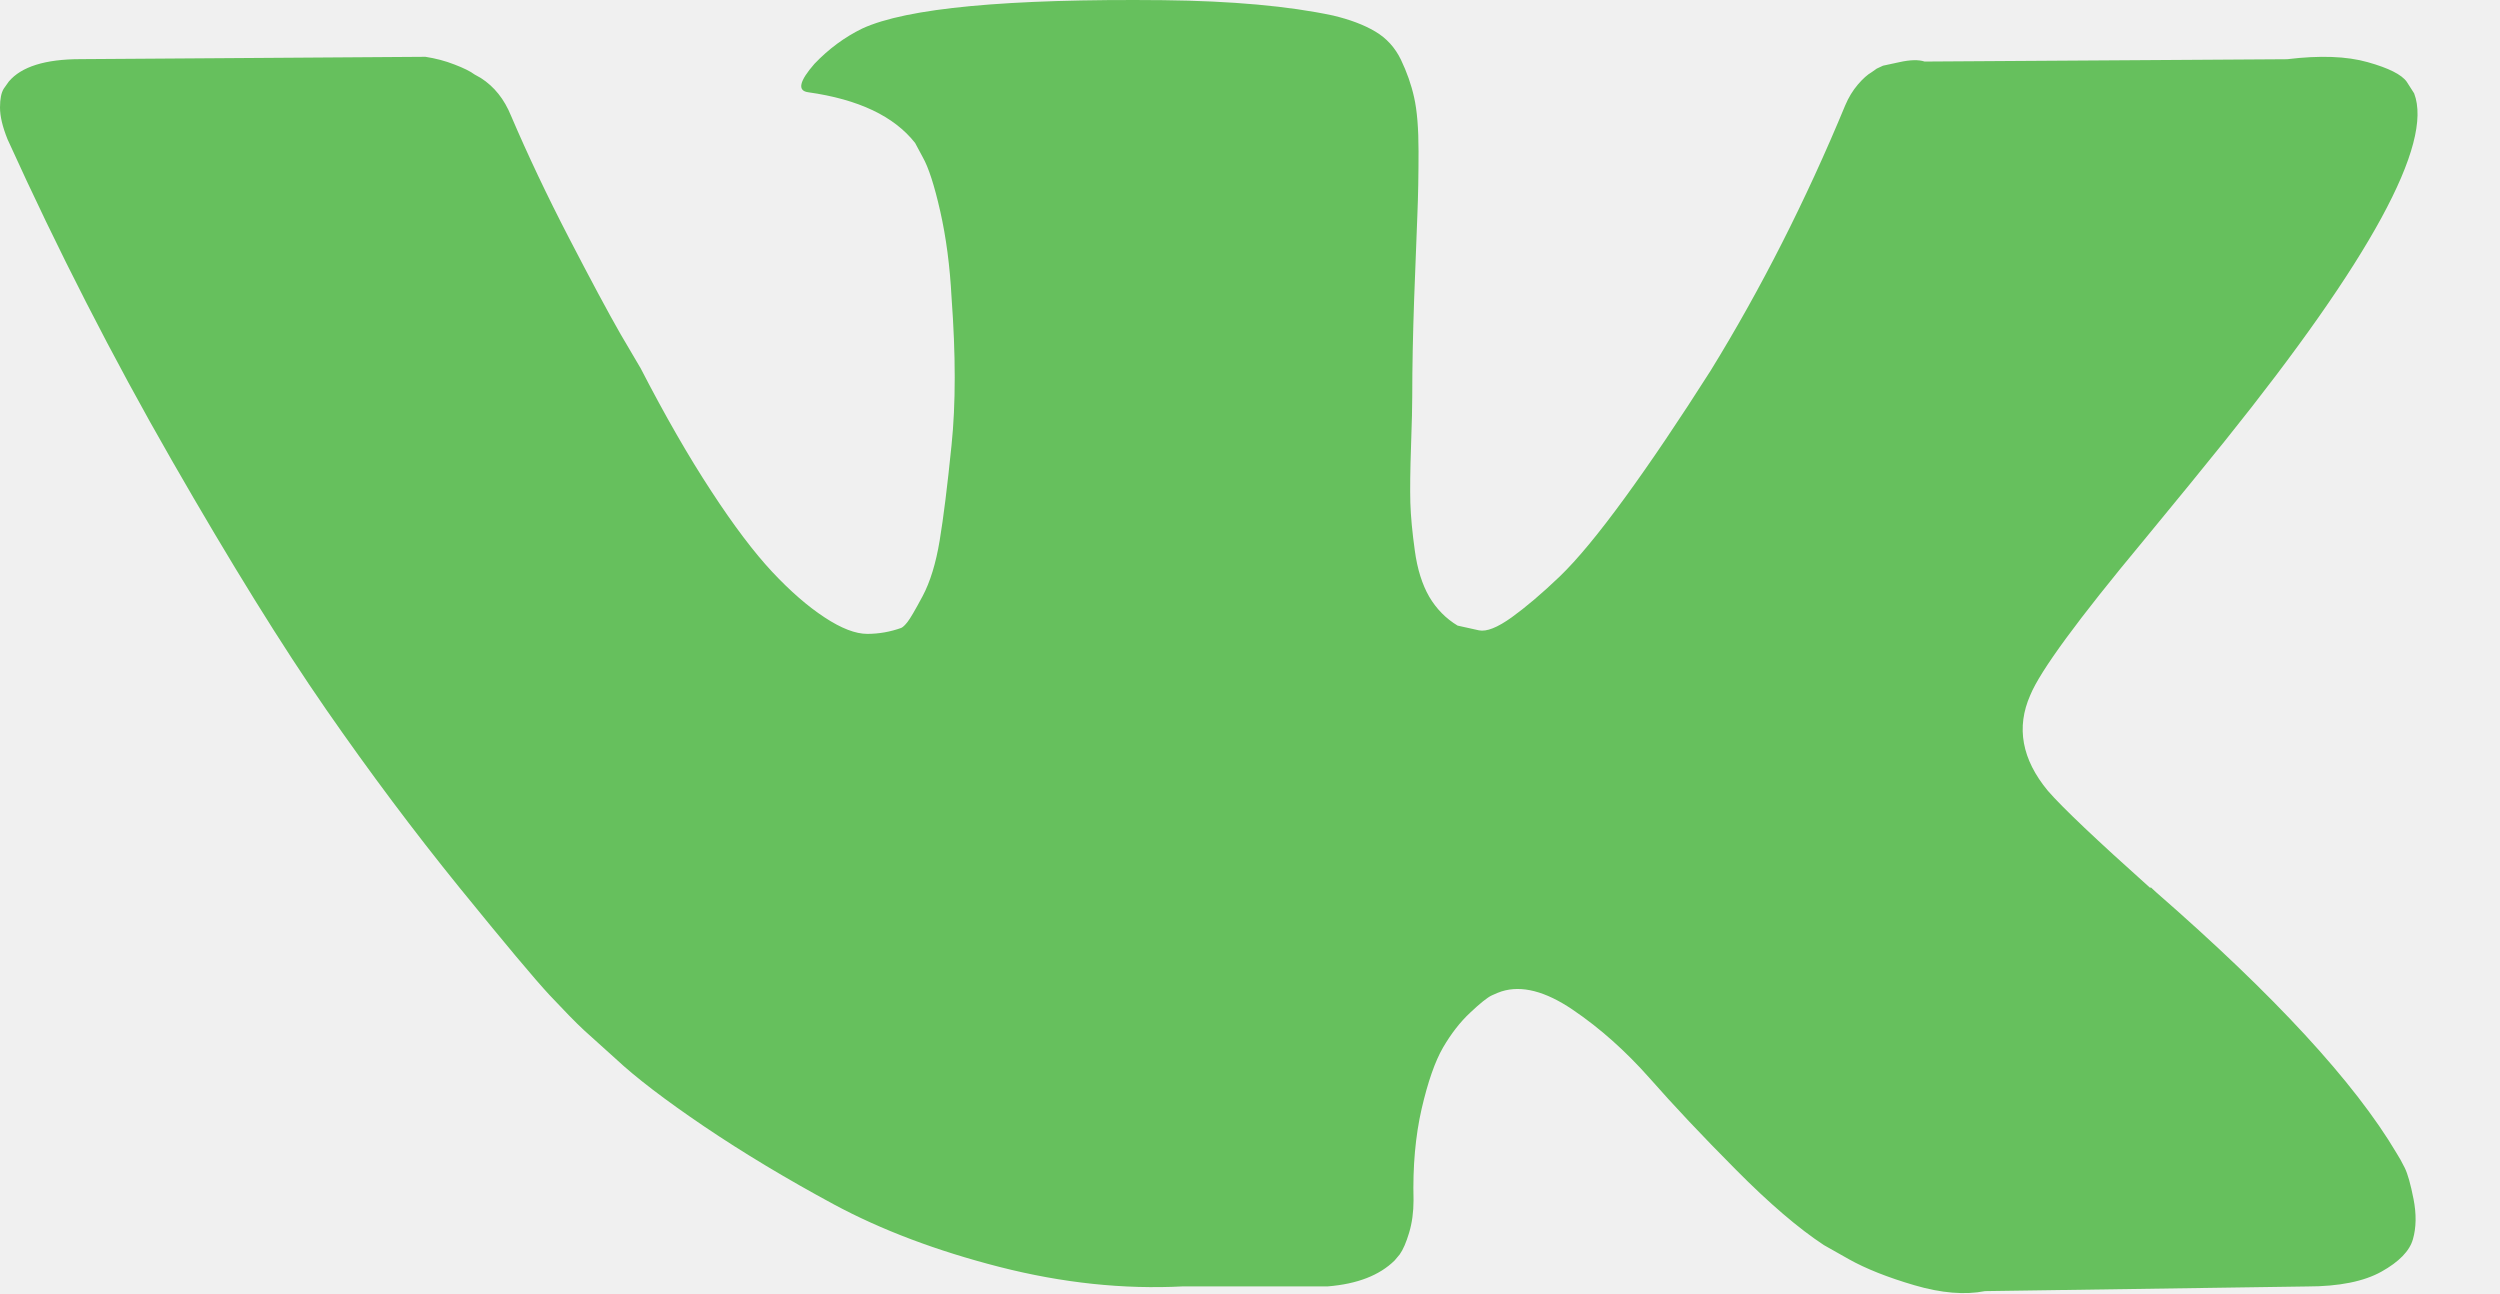
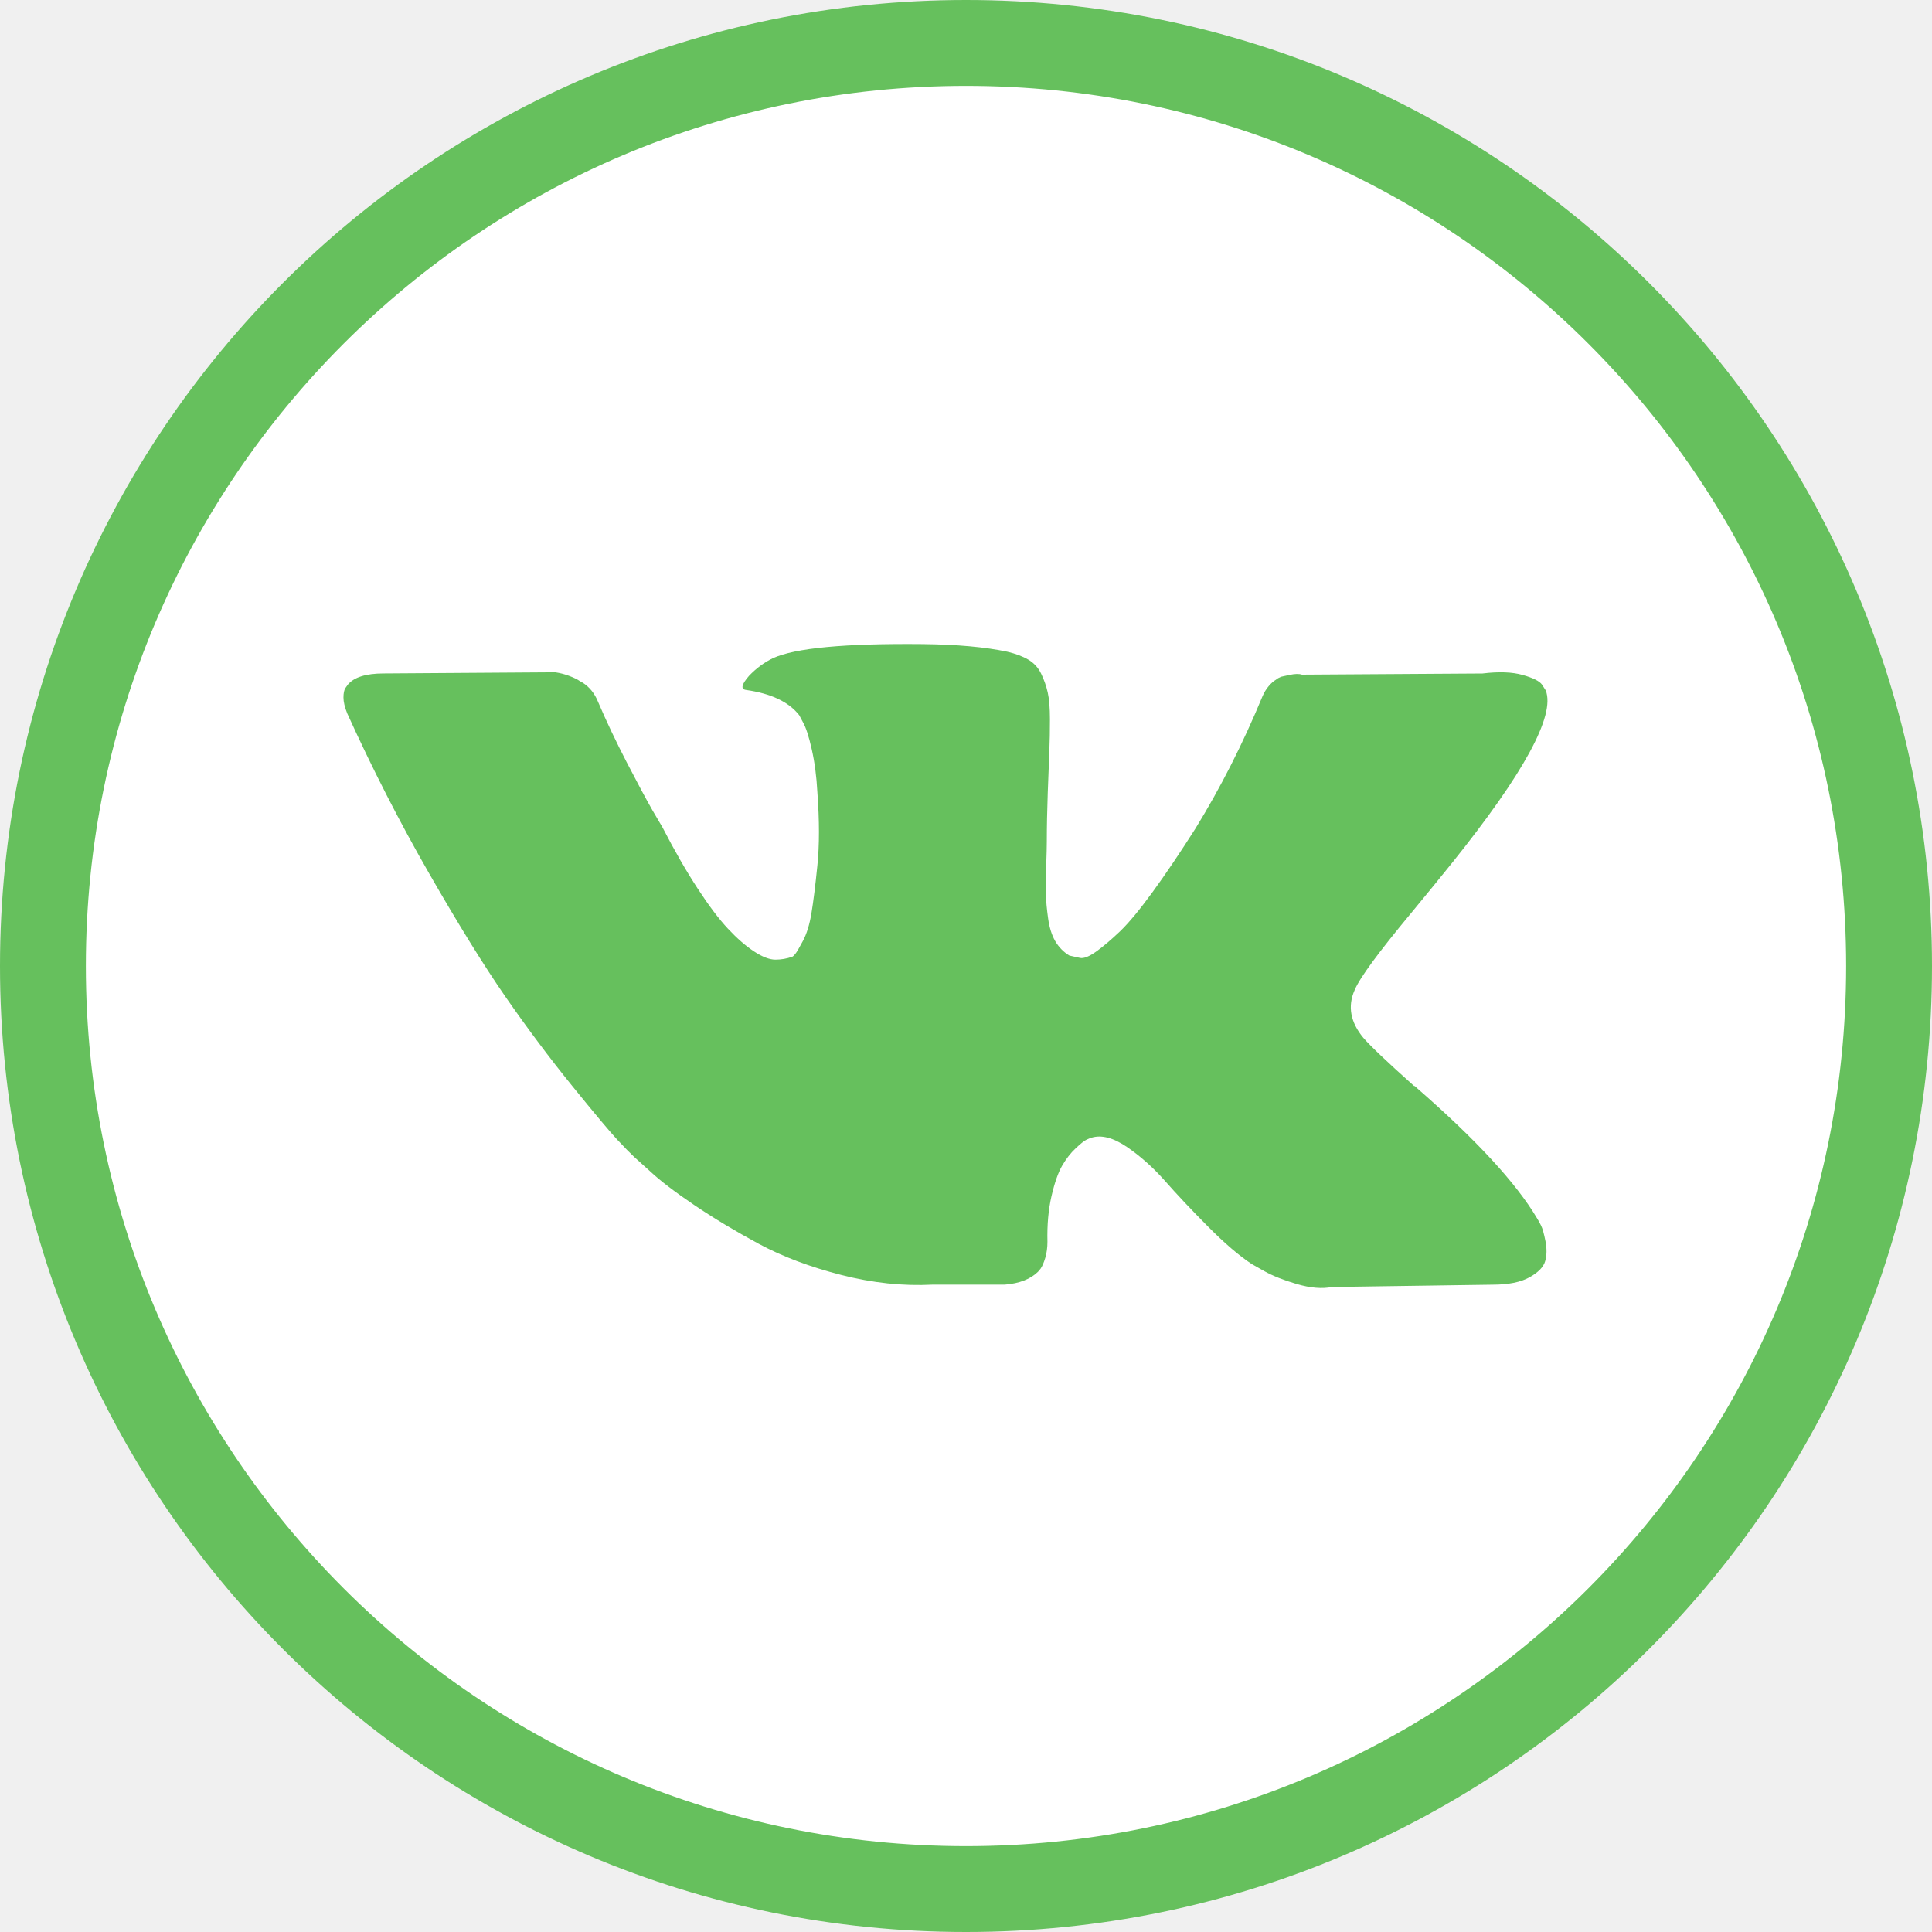
- <svg xmlns="http://www.w3.org/2000/svg" width="29" height="15" viewBox="0 0 29 15" fill="none">
-   <path d="M27.895 13.547C27.861 13.478 27.829 13.421 27.8 13.376C27.313 12.554 26.383 11.546 25.011 10.35L24.982 10.323L24.967 10.309L24.953 10.296H24.938C24.315 9.739 23.921 9.365 23.755 9.173C23.453 8.808 23.386 8.438 23.551 8.064C23.667 7.781 24.106 7.184 24.865 6.271C25.264 5.787 25.58 5.4 25.814 5.108C27.498 3.009 28.228 1.667 28.004 1.083L27.917 0.947C27.858 0.865 27.708 0.789 27.465 0.721C27.221 0.652 26.91 0.641 26.53 0.687L22.325 0.714C22.257 0.691 22.16 0.693 22.033 0.721C21.906 0.748 21.843 0.762 21.843 0.762L21.77 0.796L21.712 0.837C21.663 0.865 21.609 0.913 21.551 0.981C21.493 1.049 21.444 1.129 21.405 1.221C20.948 2.325 20.427 3.351 19.843 4.3C19.483 4.866 19.152 5.357 18.85 5.772C18.548 6.187 18.295 6.493 18.091 6.689C17.886 6.885 17.701 7.042 17.536 7.161C17.37 7.28 17.244 7.33 17.156 7.312C17.069 7.293 16.986 7.275 16.908 7.257C16.772 7.175 16.662 7.063 16.579 6.922C16.497 6.78 16.441 6.602 16.412 6.388C16.382 6.173 16.365 5.989 16.36 5.833C16.356 5.678 16.358 5.459 16.368 5.176C16.378 4.893 16.382 4.702 16.382 4.601C16.382 4.254 16.39 3.878 16.404 3.472C16.419 3.066 16.431 2.744 16.441 2.507C16.451 2.27 16.455 2.019 16.455 1.754C16.455 1.489 16.438 1.282 16.404 1.131C16.371 0.981 16.319 0.835 16.251 0.693C16.183 0.552 16.083 0.442 15.952 0.365C15.82 0.287 15.657 0.226 15.463 0.18C14.947 0.07 14.29 0.011 13.492 0.002C11.681 -0.016 10.518 0.093 10.002 0.331C9.797 0.431 9.612 0.568 9.447 0.741C9.272 0.942 9.247 1.052 9.374 1.07C9.958 1.152 10.371 1.348 10.615 1.658L10.703 1.822C10.771 1.941 10.839 2.151 10.907 2.452C10.975 2.753 11.019 3.086 11.038 3.451C11.087 4.117 11.087 4.688 11.038 5.162C10.99 5.637 10.944 6.006 10.9 6.271C10.856 6.536 10.79 6.75 10.703 6.914C10.615 7.079 10.556 7.179 10.527 7.215C10.498 7.252 10.474 7.275 10.454 7.284C10.328 7.329 10.196 7.353 10.06 7.353C9.924 7.353 9.758 7.289 9.564 7.161C9.369 7.033 9.167 6.857 8.958 6.634C8.749 6.41 8.512 6.098 8.25 5.696C7.987 5.295 7.714 4.82 7.432 4.273L7.198 3.875C7.052 3.62 6.853 3.248 6.6 2.76C6.347 2.272 6.123 1.799 5.928 1.343C5.85 1.151 5.734 1.005 5.578 0.905L5.505 0.864C5.456 0.827 5.378 0.789 5.271 0.748C5.164 0.706 5.052 0.677 4.935 0.659L0.935 0.686C0.526 0.686 0.248 0.773 0.102 0.946L0.044 1.028C0.015 1.074 0 1.147 0 1.247C0 1.348 0.029 1.471 0.088 1.617C0.672 2.904 1.307 4.145 1.993 5.34C2.679 6.536 3.276 7.498 3.782 8.228C4.288 8.958 4.804 9.647 5.329 10.295C5.855 10.943 6.203 11.358 6.373 11.541C6.544 11.723 6.677 11.86 6.775 11.951L7.14 12.28C7.374 12.499 7.717 12.761 8.169 13.067C8.622 13.373 9.123 13.674 9.673 13.971C10.223 14.267 10.863 14.509 11.593 14.696C12.323 14.883 13.034 14.958 13.725 14.922H15.404C15.745 14.894 16.003 14.794 16.178 14.621L16.236 14.552C16.275 14.498 16.312 14.413 16.346 14.299C16.38 14.185 16.397 14.059 16.397 13.923C16.387 13.53 16.419 13.177 16.491 12.862C16.564 12.547 16.647 12.31 16.74 12.15C16.833 11.991 16.937 11.856 17.054 11.747C17.17 11.637 17.254 11.571 17.302 11.548C17.351 11.525 17.39 11.509 17.419 11.5C17.652 11.427 17.927 11.498 18.244 11.713C18.56 11.927 18.857 12.192 19.135 12.506C19.412 12.821 19.745 13.175 20.135 13.567C20.524 13.96 20.865 14.251 21.157 14.443L21.449 14.608C21.644 14.717 21.897 14.818 22.208 14.909C22.519 15 22.792 15.023 23.026 14.977L26.764 14.923C27.133 14.923 27.421 14.865 27.625 14.751C27.829 14.637 27.951 14.512 27.99 14.375C28.029 14.238 28.031 14.083 27.997 13.909C27.963 13.736 27.929 13.615 27.895 13.547Z" fill="#66C05D" />
+ <svg xmlns="http://www.w3.org/2000/svg" width="45" height="45" viewBox="0 0 45 45" fill="none">
+   <circle cx="22.5" cy="22.5" r="21.5" fill="white" stroke="#66C05D" stroke-width="2" />
+   <path d="M35.895 28.547C35.861 28.478 35.829 28.421 35.8 28.375C35.313 27.554 34.383 26.546 33.011 25.35L32.982 25.323L32.967 25.309L32.953 25.296H32.938C32.315 24.739 31.921 24.365 31.755 24.173C31.453 23.808 31.386 23.438 31.551 23.064C31.667 22.781 32.106 22.184 32.865 21.271C33.264 20.787 33.58 20.4 33.814 20.108C35.498 18.009 36.228 16.667 36.004 16.083L35.917 15.947C35.858 15.864 35.708 15.789 35.465 15.721C35.221 15.652 34.91 15.641 34.53 15.687L30.325 15.714C30.257 15.691 30.16 15.693 30.033 15.721C29.906 15.748 29.843 15.762 29.843 15.762L29.77 15.796L29.712 15.837C29.663 15.865 29.609 15.913 29.551 15.981C29.493 16.049 29.444 16.129 29.405 16.221C28.948 17.325 28.427 18.351 27.843 19.3C27.483 19.866 27.152 20.357 26.85 20.772C26.548 21.187 26.295 21.493 26.091 21.689C25.886 21.885 25.701 22.042 25.536 22.161C25.37 22.28 25.244 22.33 25.156 22.312C25.069 22.293 24.986 22.275 24.908 22.257C24.772 22.175 24.662 22.063 24.579 21.922C24.497 21.78 24.441 21.602 24.412 21.388C24.382 21.173 24.365 20.988 24.36 20.833C24.356 20.678 24.358 20.459 24.368 20.176C24.378 19.893 24.382 19.702 24.382 19.601C24.382 19.255 24.39 18.878 24.404 18.472C24.419 18.066 24.431 17.744 24.441 17.507C24.451 17.27 24.455 17.019 24.455 16.754C24.455 16.489 24.438 16.282 24.404 16.131C24.371 15.981 24.319 15.835 24.251 15.693C24.183 15.552 24.083 15.442 23.952 15.365C23.82 15.287 23.657 15.226 23.463 15.18C22.947 15.07 22.29 15.011 21.491 15.002C19.681 14.984 18.518 15.093 18.002 15.331C17.797 15.431 17.612 15.568 17.447 15.741C17.272 15.942 17.247 16.052 17.374 16.07C17.958 16.152 18.372 16.348 18.615 16.658L18.703 16.823C18.771 16.941 18.839 17.151 18.907 17.452C18.975 17.753 19.019 18.086 19.038 18.451C19.087 19.117 19.087 19.688 19.038 20.162C18.99 20.637 18.944 21.006 18.9 21.271C18.856 21.536 18.79 21.75 18.703 21.914C18.615 22.079 18.556 22.179 18.527 22.215C18.498 22.252 18.474 22.275 18.454 22.284C18.328 22.329 18.196 22.352 18.06 22.352C17.924 22.352 17.758 22.289 17.564 22.161C17.369 22.033 17.167 21.857 16.958 21.634C16.748 21.41 16.512 21.098 16.25 20.696C15.987 20.295 15.714 19.82 15.432 19.273L15.198 18.875C15.052 18.62 14.853 18.248 14.6 17.76C14.347 17.272 14.123 16.799 13.928 16.343C13.85 16.151 13.733 16.006 13.578 15.905L13.505 15.864C13.456 15.828 13.378 15.789 13.271 15.748C13.164 15.706 13.052 15.677 12.935 15.659L8.935 15.686C8.526 15.686 8.248 15.773 8.102 15.946L8.044 16.028C8.015 16.074 8 16.147 8 16.247C8 16.348 8.029 16.471 8.088 16.617C8.672 17.904 9.307 19.145 9.993 20.34C10.679 21.535 11.275 22.498 11.781 23.228C12.288 23.958 12.804 24.647 13.329 25.295C13.855 25.943 14.203 26.358 14.373 26.541C14.544 26.724 14.678 26.86 14.775 26.951L15.14 27.28C15.373 27.499 15.717 27.761 16.169 28.067C16.622 28.373 17.123 28.674 17.673 28.971C18.223 29.267 18.863 29.509 19.593 29.696C20.323 29.883 21.034 29.958 21.725 29.922H23.404C23.745 29.894 24.003 29.794 24.178 29.621L24.236 29.552C24.275 29.498 24.312 29.413 24.346 29.299C24.38 29.185 24.397 29.059 24.397 28.923C24.387 28.53 24.419 28.177 24.491 27.862C24.564 27.547 24.647 27.31 24.74 27.15C24.833 26.991 24.937 26.856 25.054 26.747C25.17 26.637 25.254 26.571 25.302 26.548C25.351 26.525 25.39 26.509 25.419 26.5C25.652 26.427 25.927 26.498 26.244 26.712C26.56 26.927 26.857 27.192 27.135 27.506C27.412 27.821 27.745 28.175 28.135 28.567C28.524 28.96 28.865 29.251 29.157 29.443L29.449 29.608C29.644 29.717 29.897 29.818 30.208 29.909C30.519 30 30.792 30.023 31.026 29.977L34.764 29.923C35.133 29.923 35.421 29.865 35.625 29.751C35.829 29.637 35.951 29.512 35.99 29.375C36.029 29.238 36.031 29.083 35.997 28.909C35.963 28.736 35.929 28.615 35.895 28.547Z" fill="#66C05D" />
</svg>
